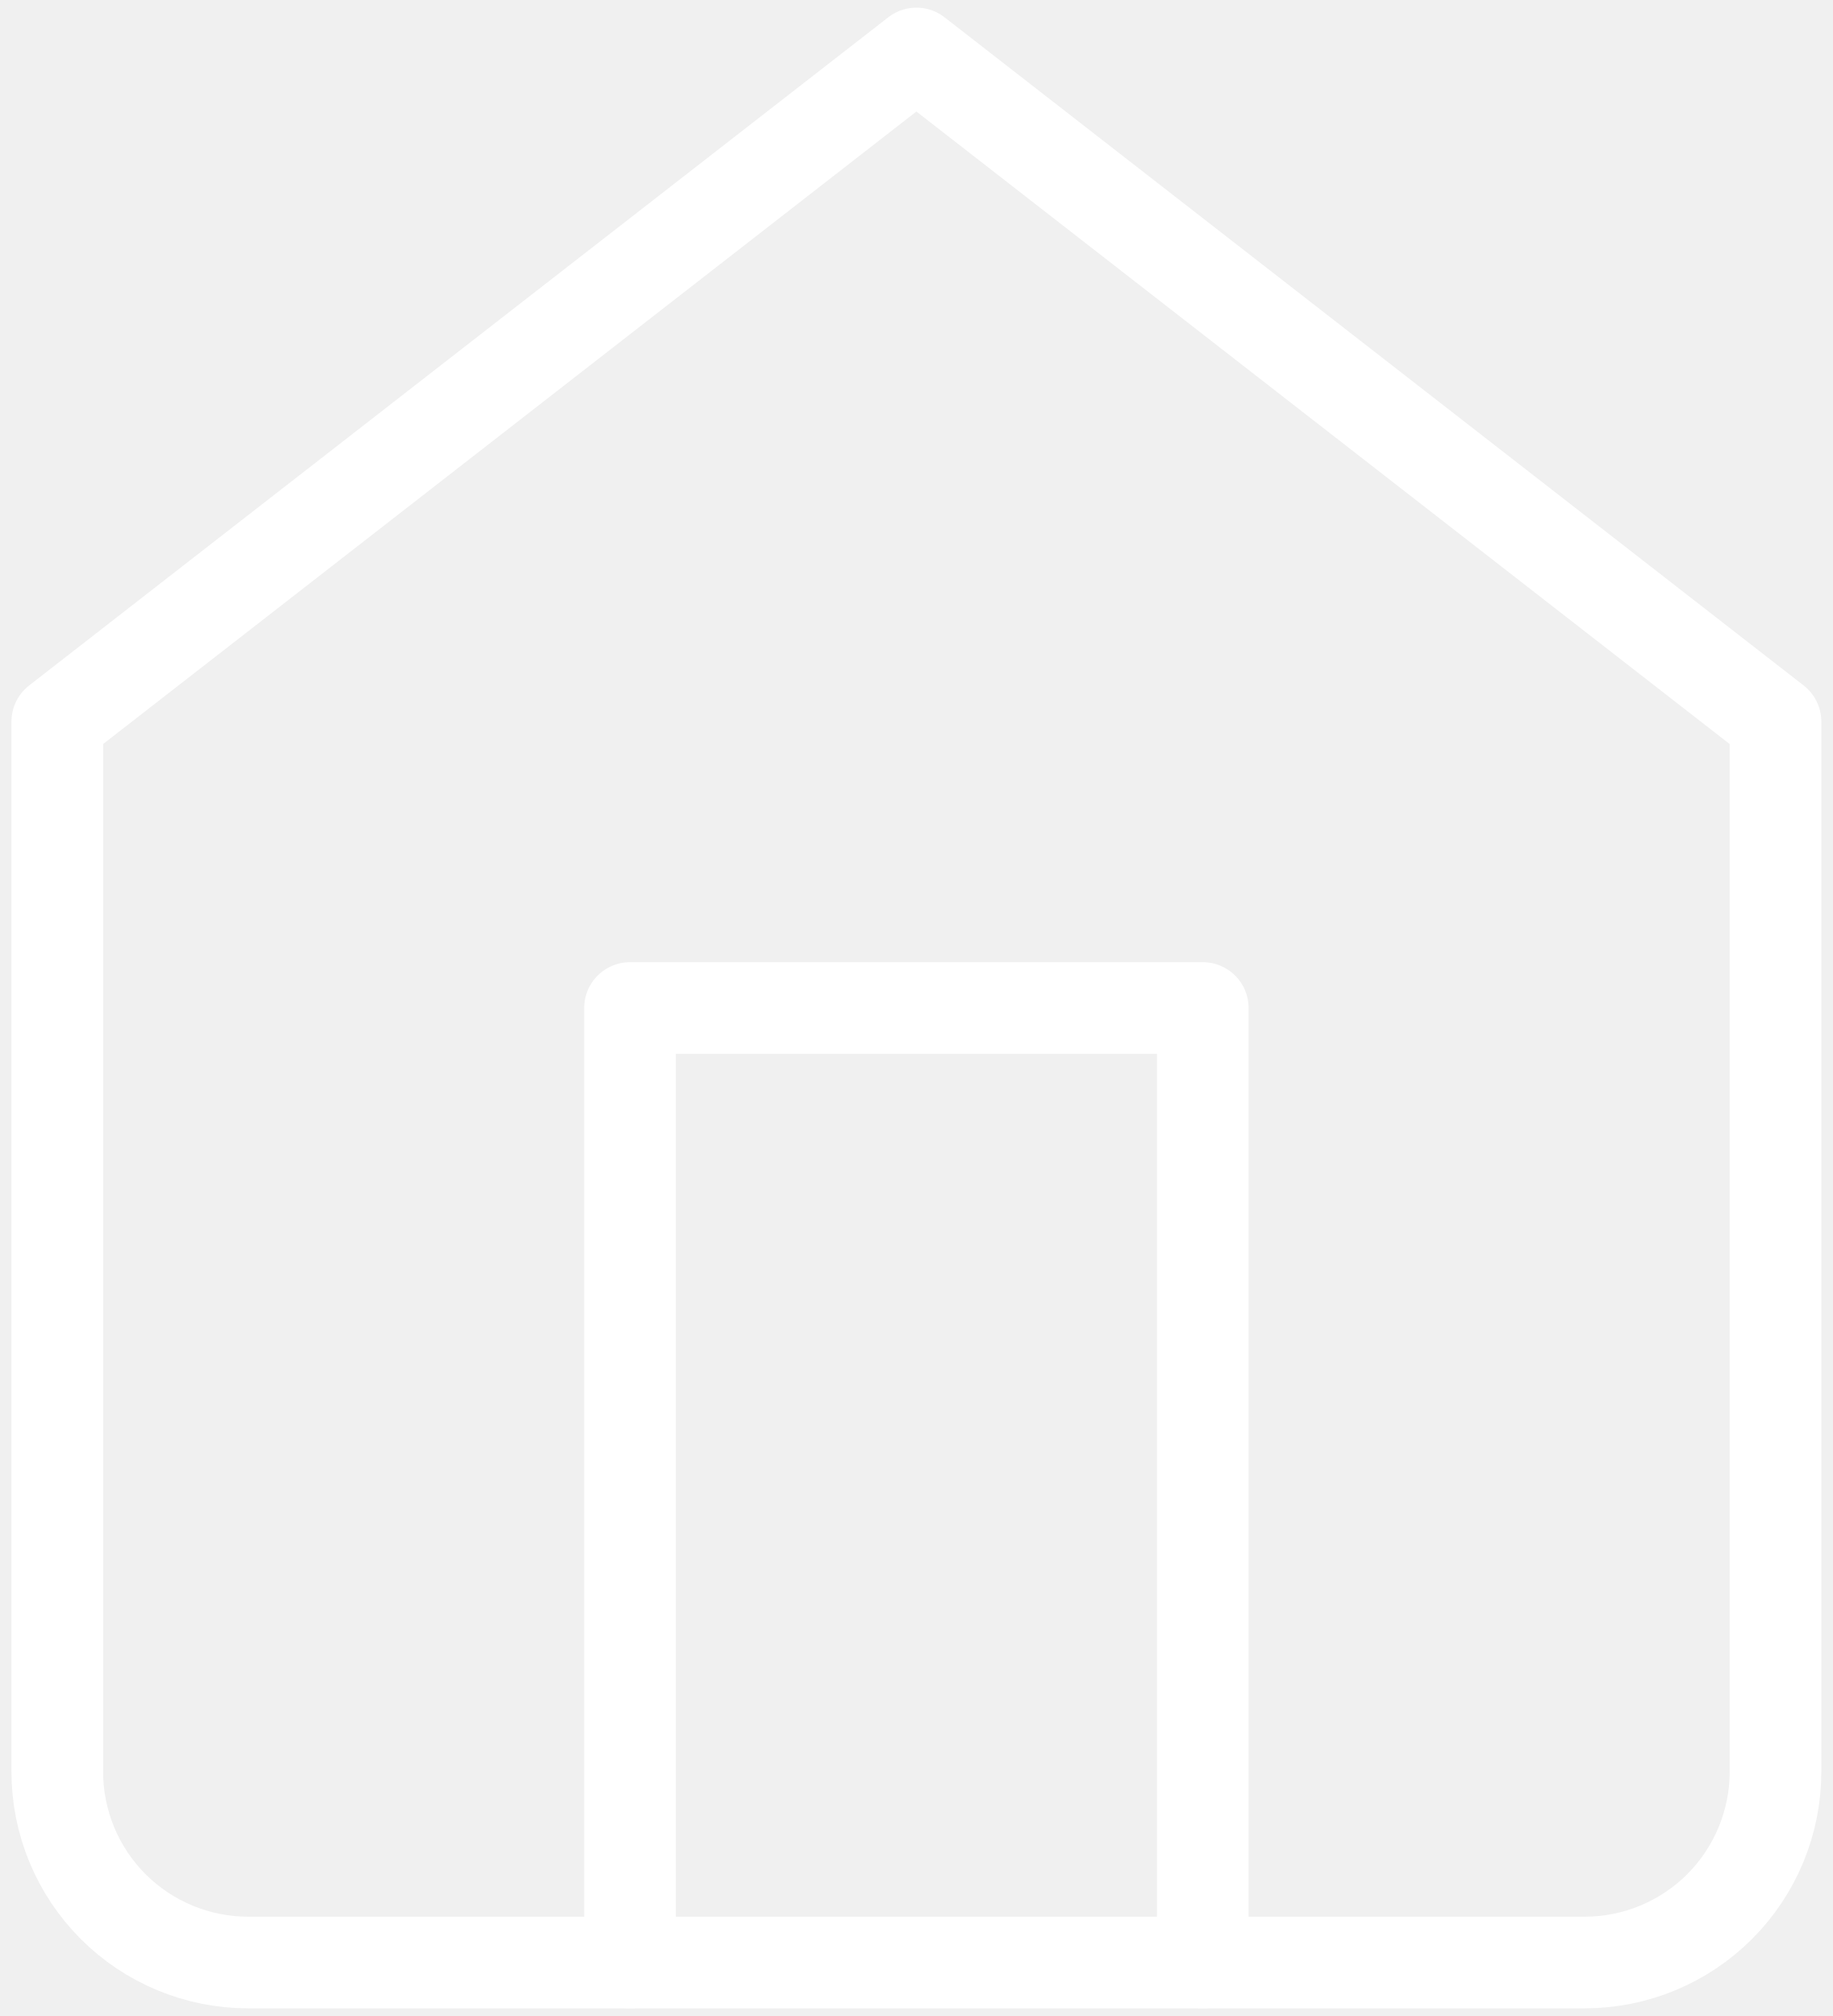
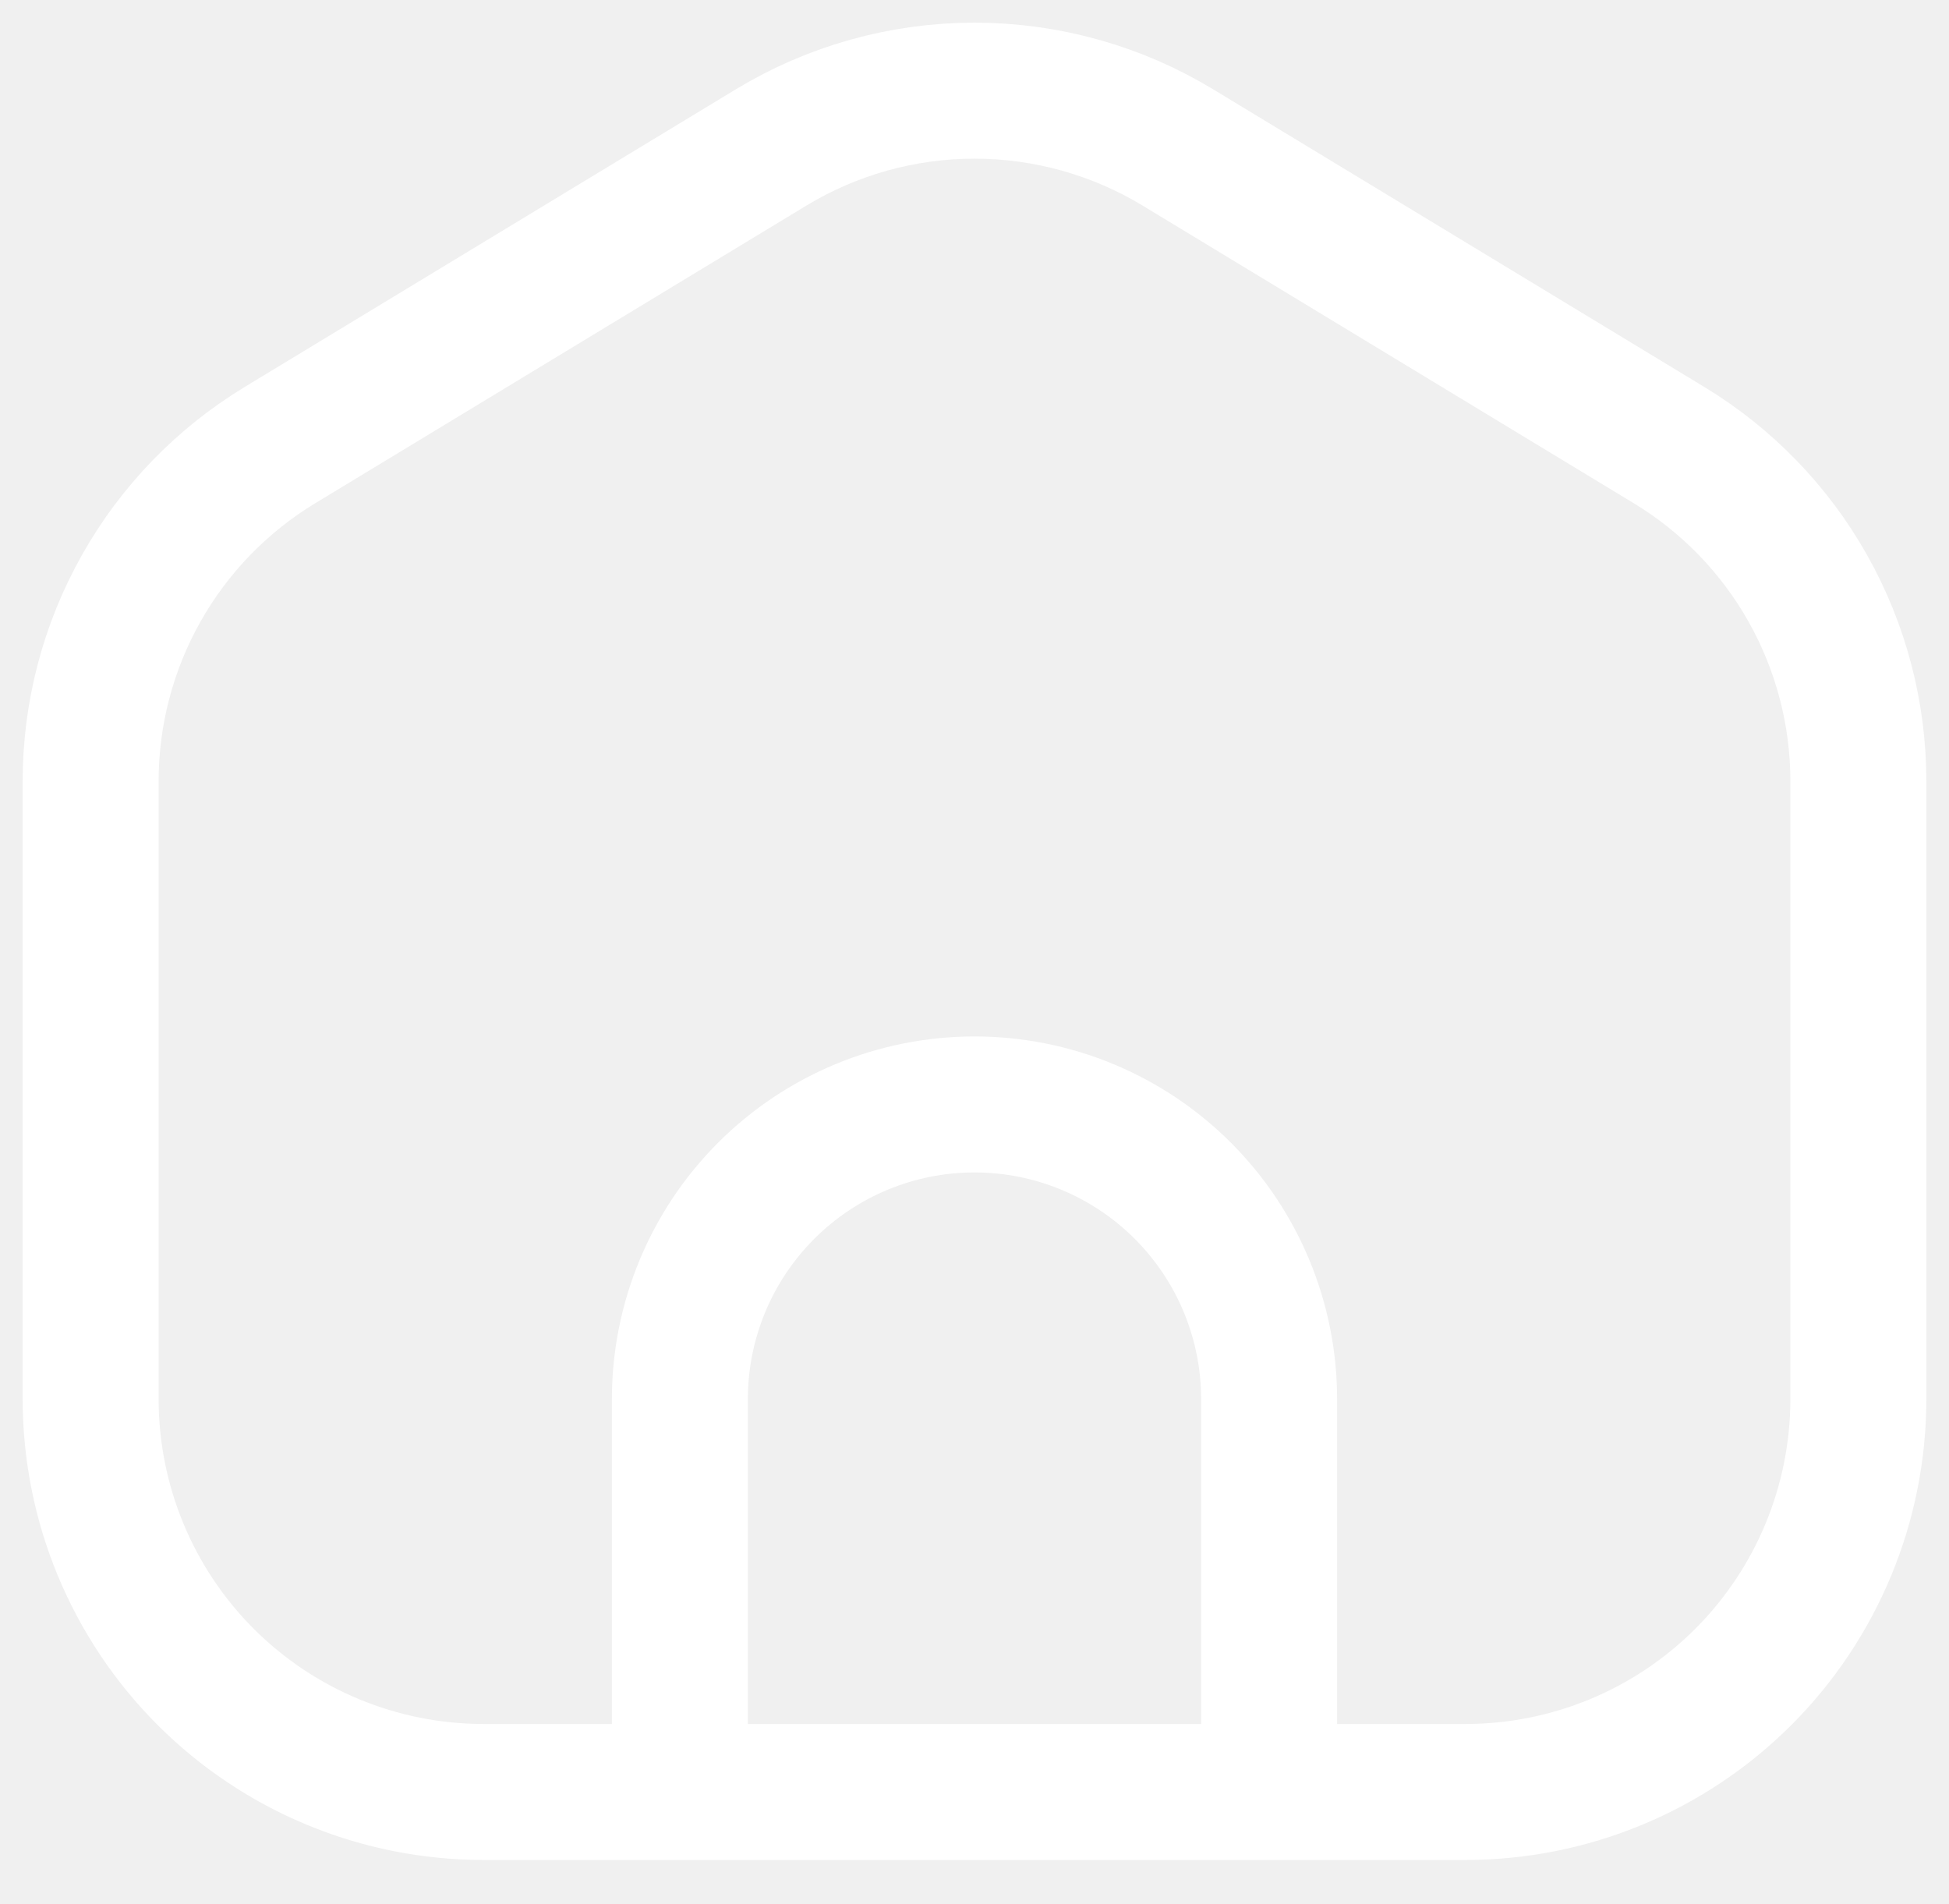
- <svg xmlns="http://www.w3.org/2000/svg" width="40" height="44" viewBox="0 0 40 44" fill="none">
-   <path d="M1.25 15.75L20 1.167L38.75 15.75V38.667C38.75 39.772 38.311 40.831 37.53 41.613C36.748 42.394 35.688 42.833 34.583 42.833H5.417C4.312 42.833 3.252 42.394 2.47 41.613C1.689 40.831 1.25 39.772 1.25 38.667V15.75Z" stroke="white" stroke-width="2" stroke-linecap="round" stroke-linejoin="round" />
-   <path d="M13.75 42.833V22H26.25V42.833" stroke="white" stroke-width="2" stroke-linecap="round" stroke-linejoin="round" />
+ <svg xmlns="http://www.w3.org/2000/svg" width="43" height="42" viewBox="0 0 43 42" fill="none">
+   <path d="M15 39.531H10.667C8.368 39.531 6.164 38.618 4.538 36.993C2.913 35.367 2 33.163 2 30.864V17.232C2 15.742 2.384 14.277 3.116 12.978C3.847 11.68 4.901 10.592 6.175 9.82L17.009 3.255C18.363 2.434 19.916 2 21.5 2C23.084 2 24.637 2.434 25.991 3.255L36.825 9.82C38.099 10.592 39.153 11.679 39.884 12.977C40.615 14.275 41 15.74 41 17.23V30.864C41 33.163 40.087 35.367 38.462 36.993C36.836 38.618 34.632 39.531 32.333 39.531H28M15 39.531V30.864C15 29.141 15.685 27.487 16.904 26.268C18.123 25.049 19.776 24.364 21.5 24.364V24.364C23.224 24.364 24.877 25.049 26.096 26.268C27.315 27.487 28 29.141 28 30.864V39.531M15 39.531H28" stroke="white" stroke-width="3" stroke-linecap="round" stroke-linejoin="round" />
</svg>
